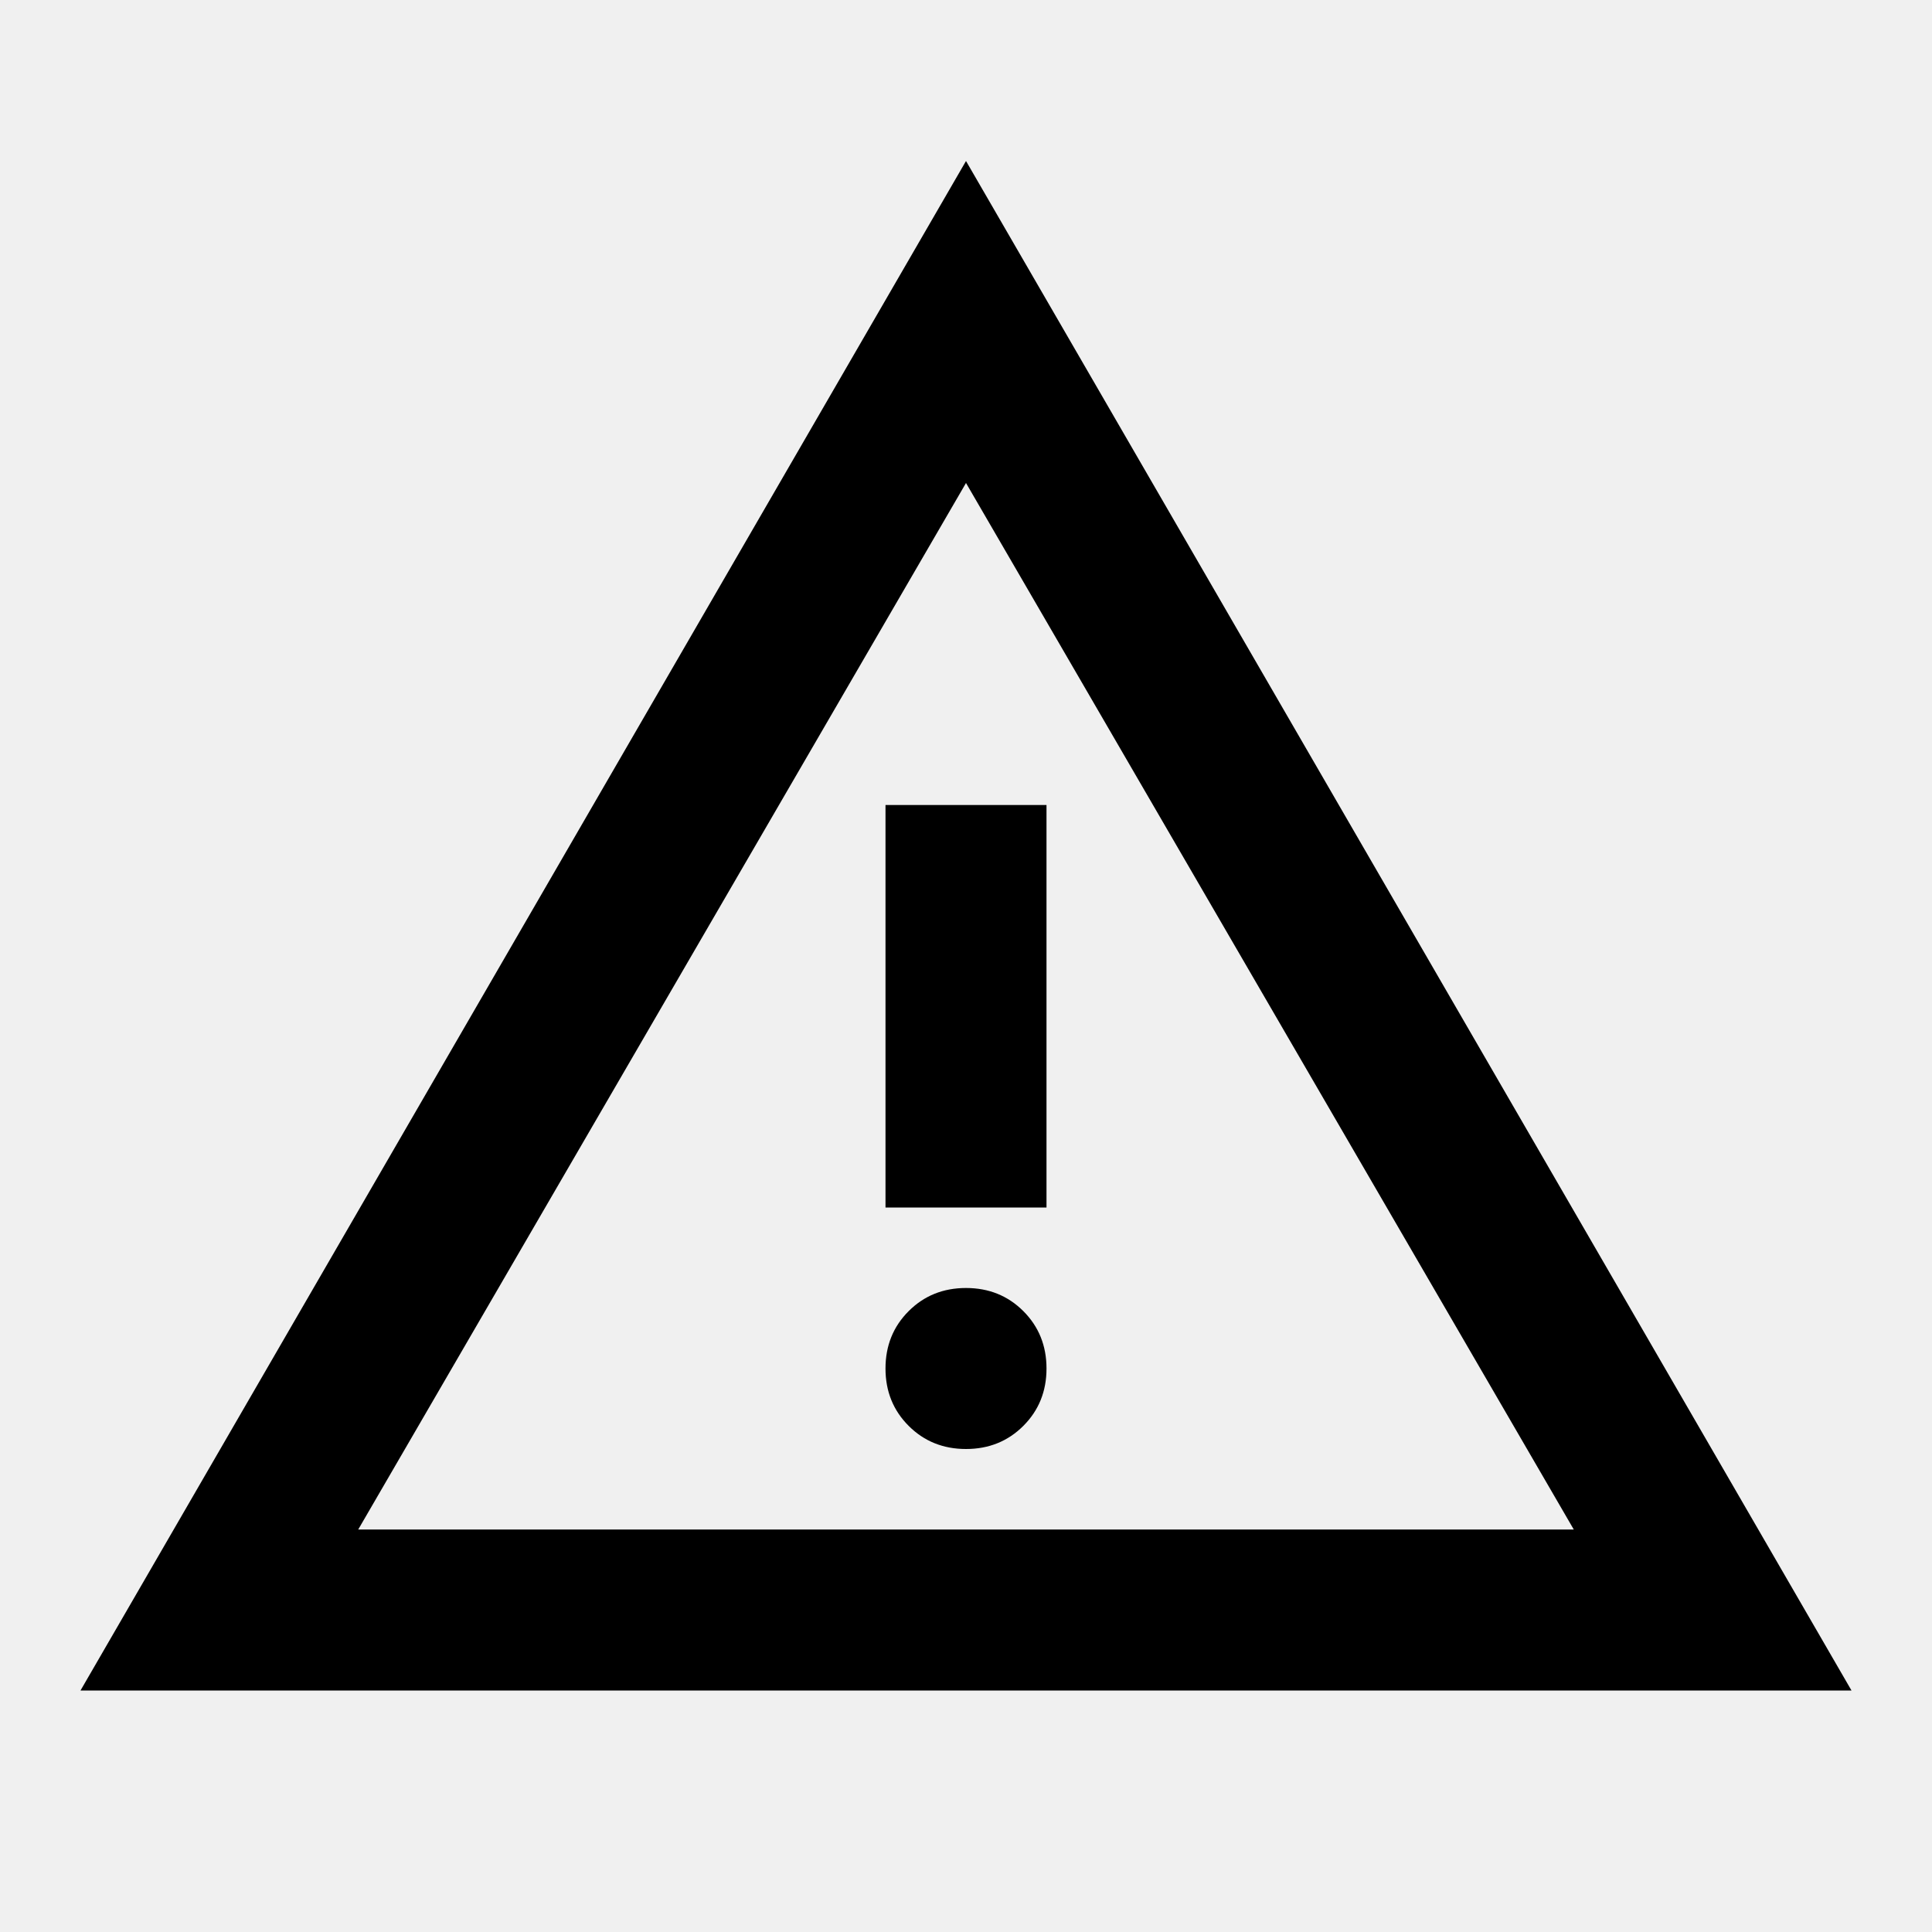
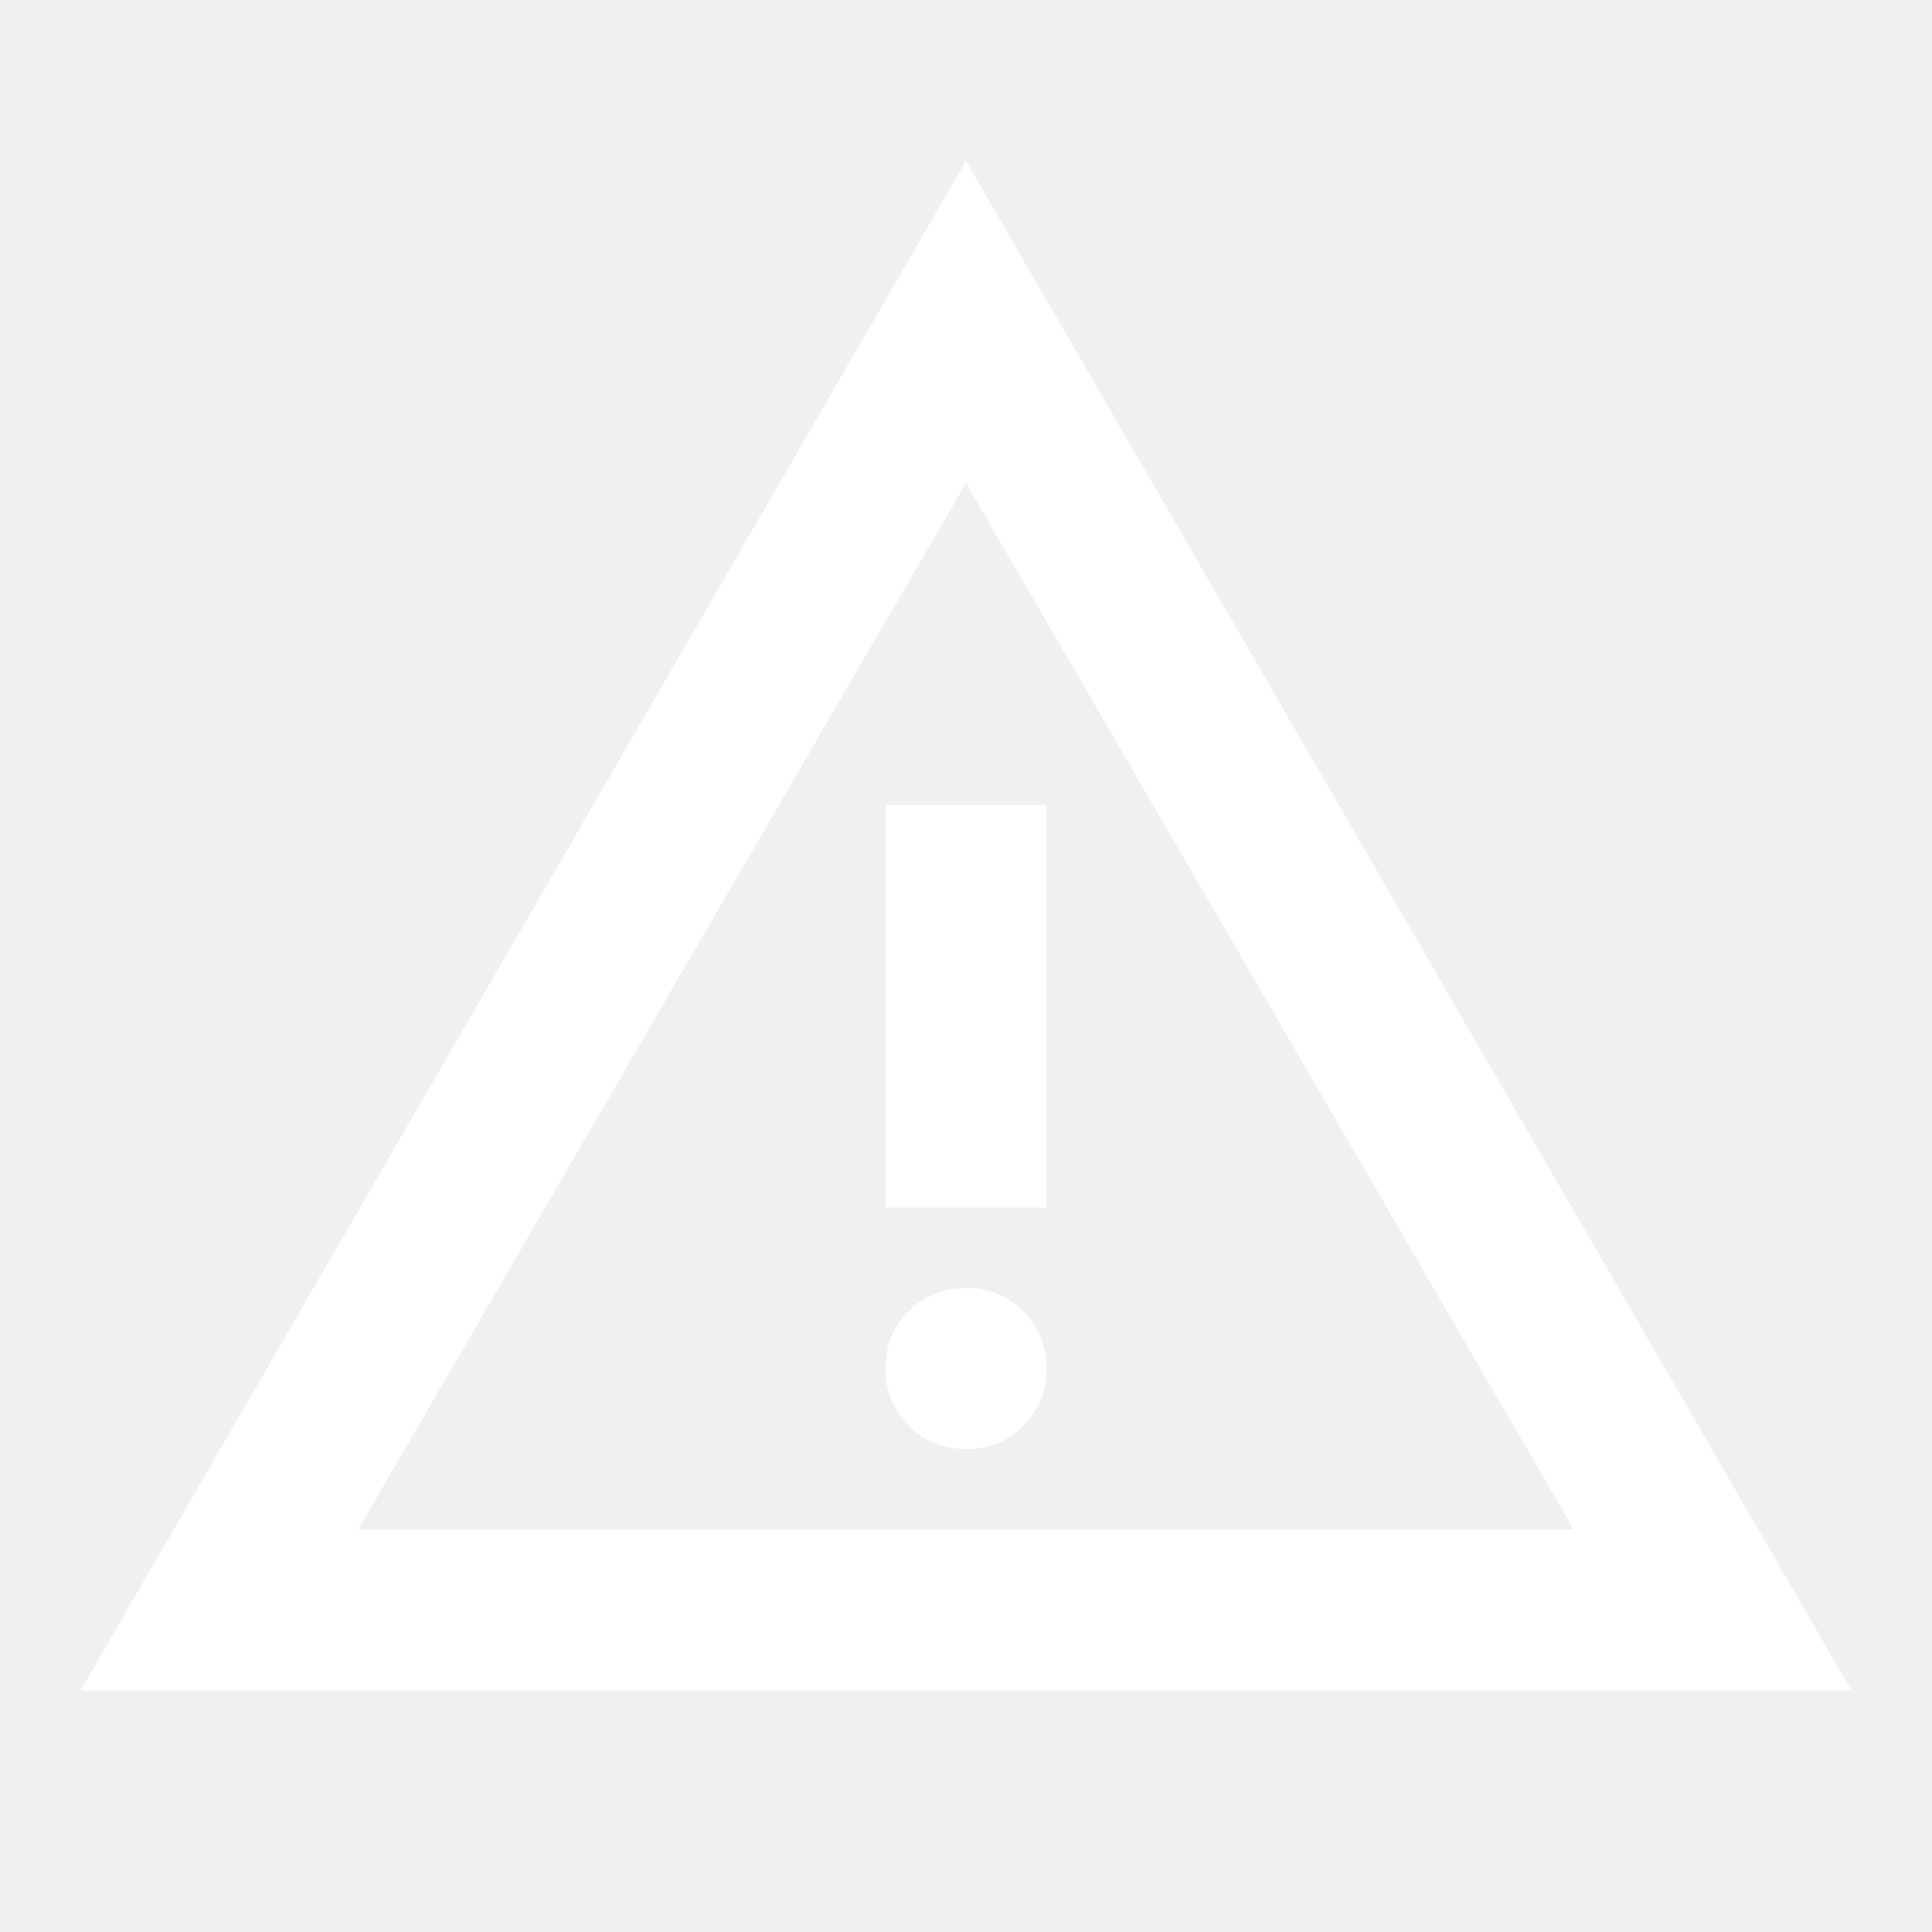
- <svg xmlns="http://www.w3.org/2000/svg" height="24" viewBox="0 -960 960 960" width="24">
-   <path d="m40-120 440-760 440 760H40Zm138-80h604L480-720 178-200Zm302-40q17 0 28.5-11.5T520-280q0-17-11.5-28.5T480-320q-17 0-28.5 11.5T440-280q0 17 11.5 28.5T480-240Zm-40-120h80v-200h-80v200Zm40-100Z" />
+ <svg xmlns="http://www.w3.org/2000/svg" height="24" viewBox="0 -960 960 960" width="24" version="1.1" id="svg1">
+   <defs id="defs1" />
+   <path d="m40-120 440-760 440 760H40Zm138-80h604L480-720 178-200Zm302-40q17 0 28.5-11.5T520-280q0-17-11.5-28.5T480-320q-17 0-28.5 11.5T440-280q0 17 11.5 28.5T480-240Zm-40-120h80v-200h-80v200Zm40-100Z" id="path1" style="fill:#ffffff" />
</svg>
